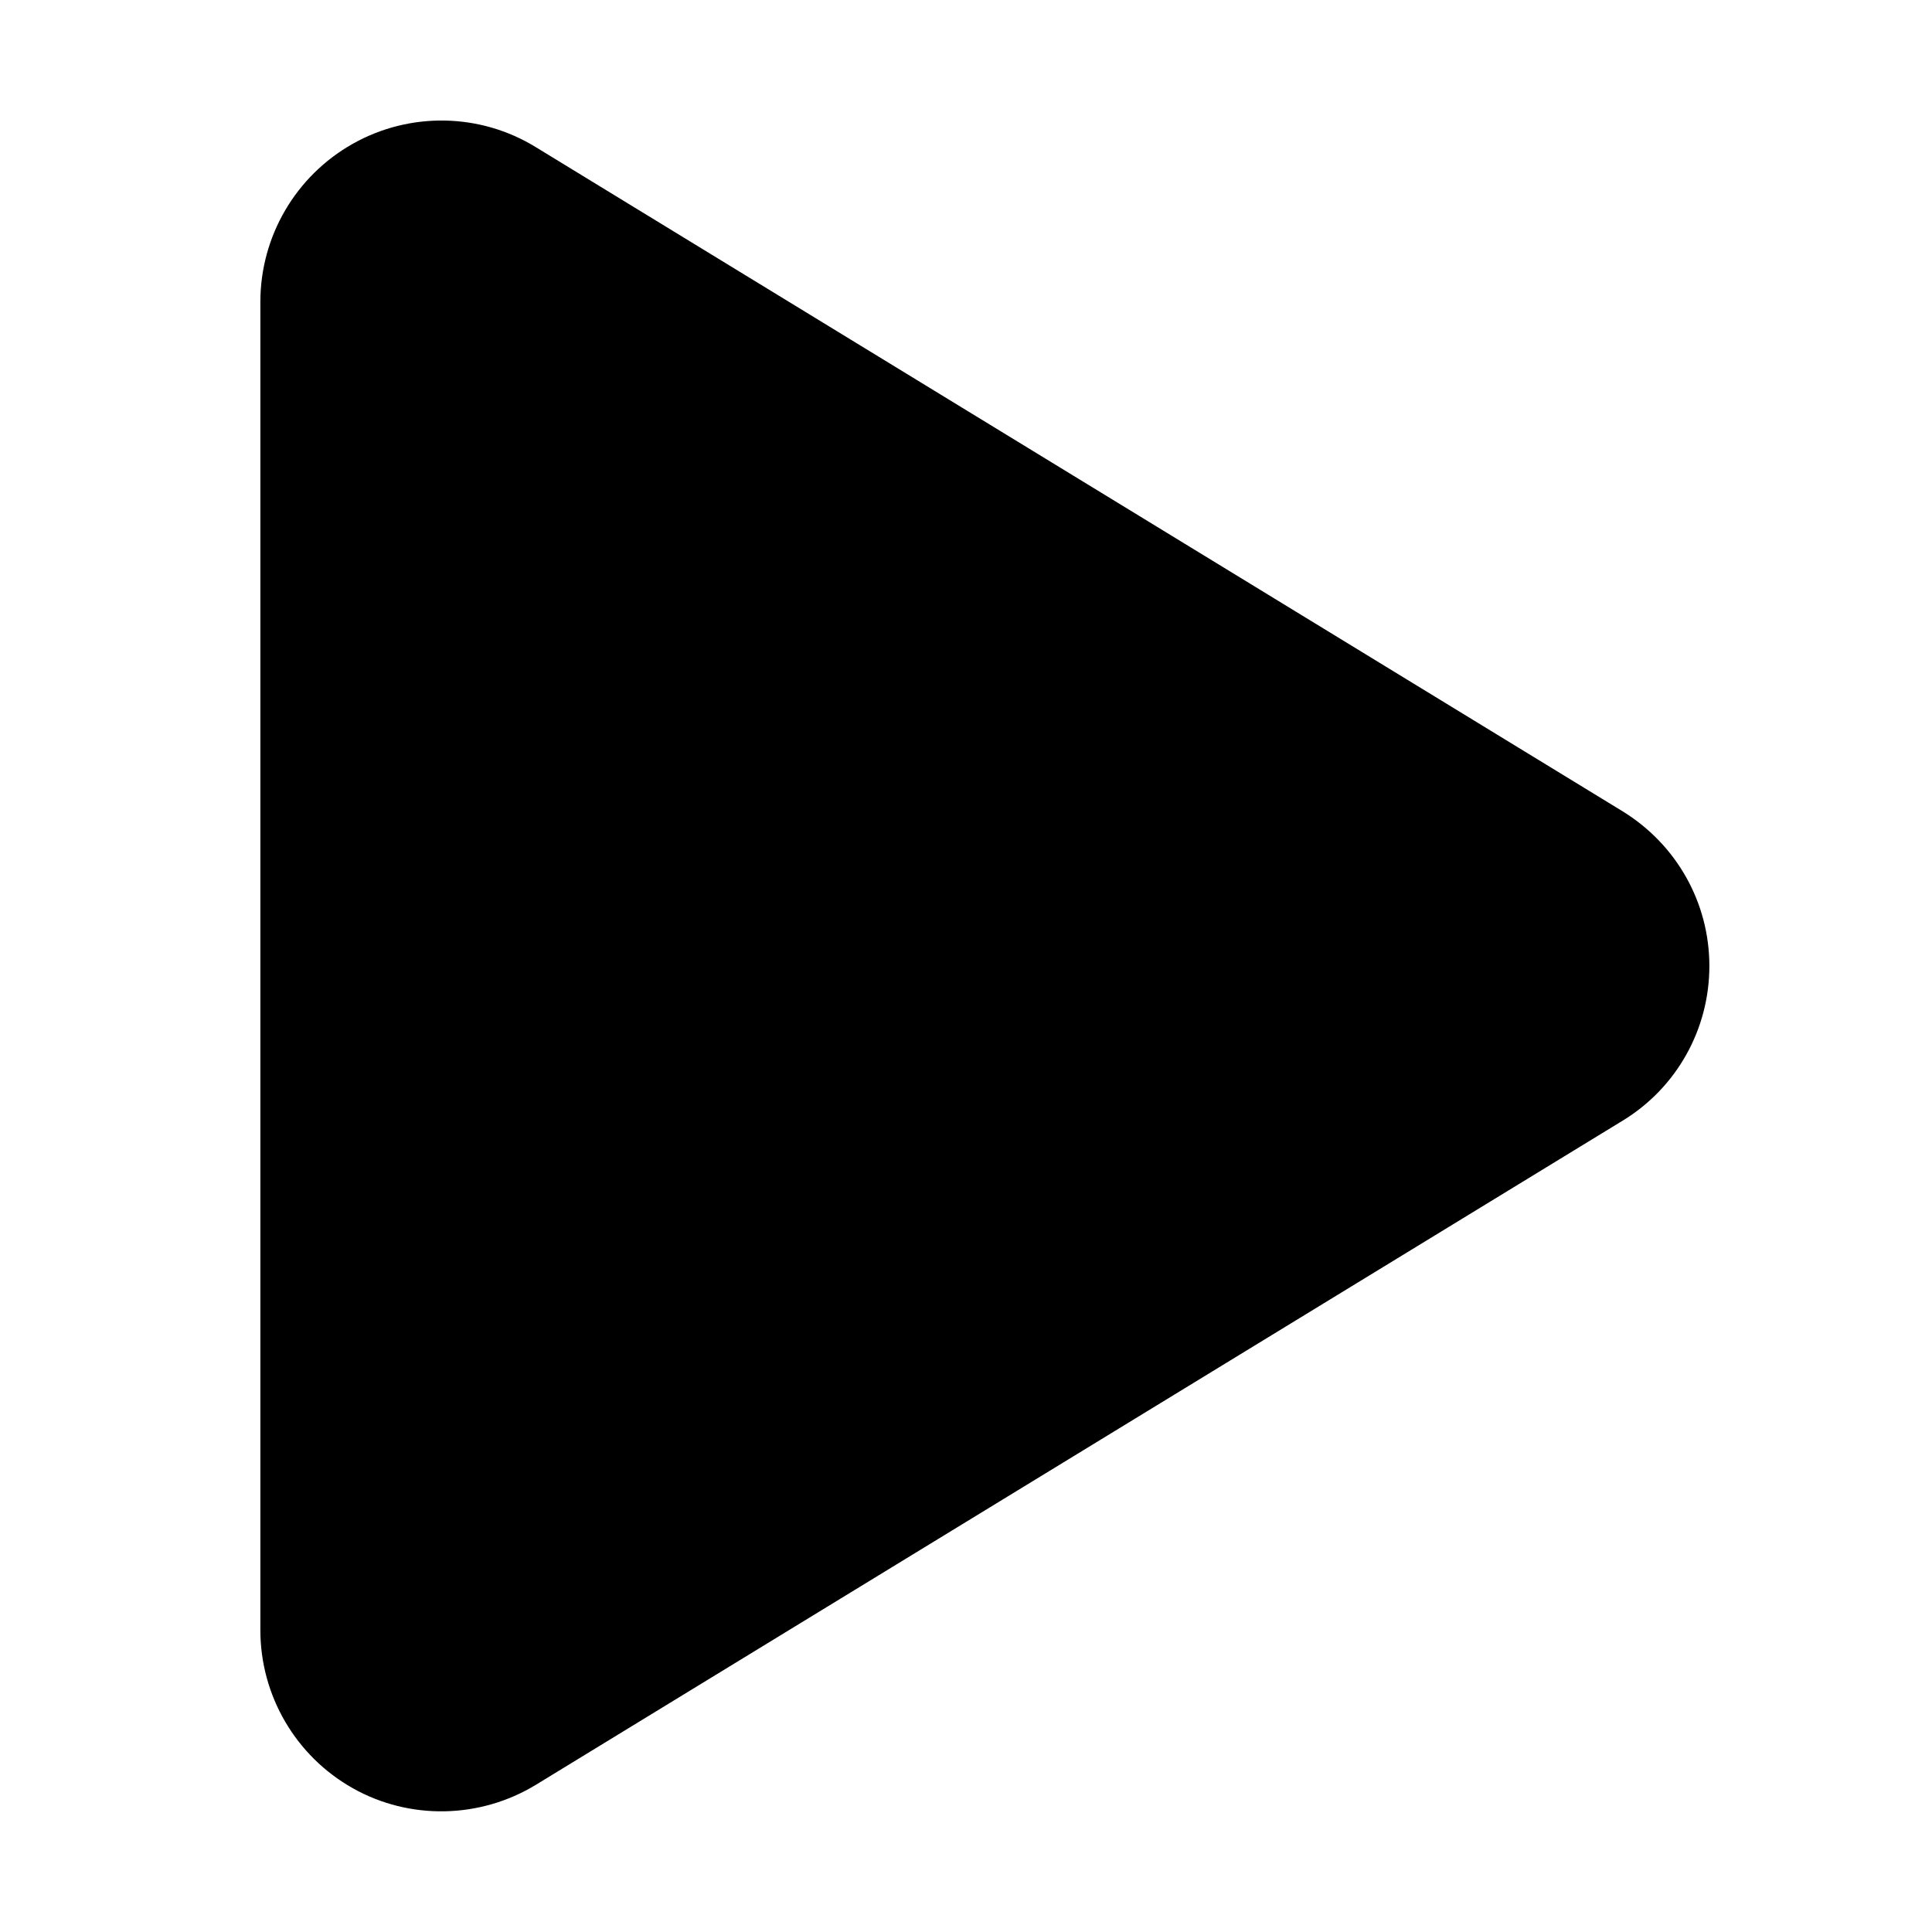
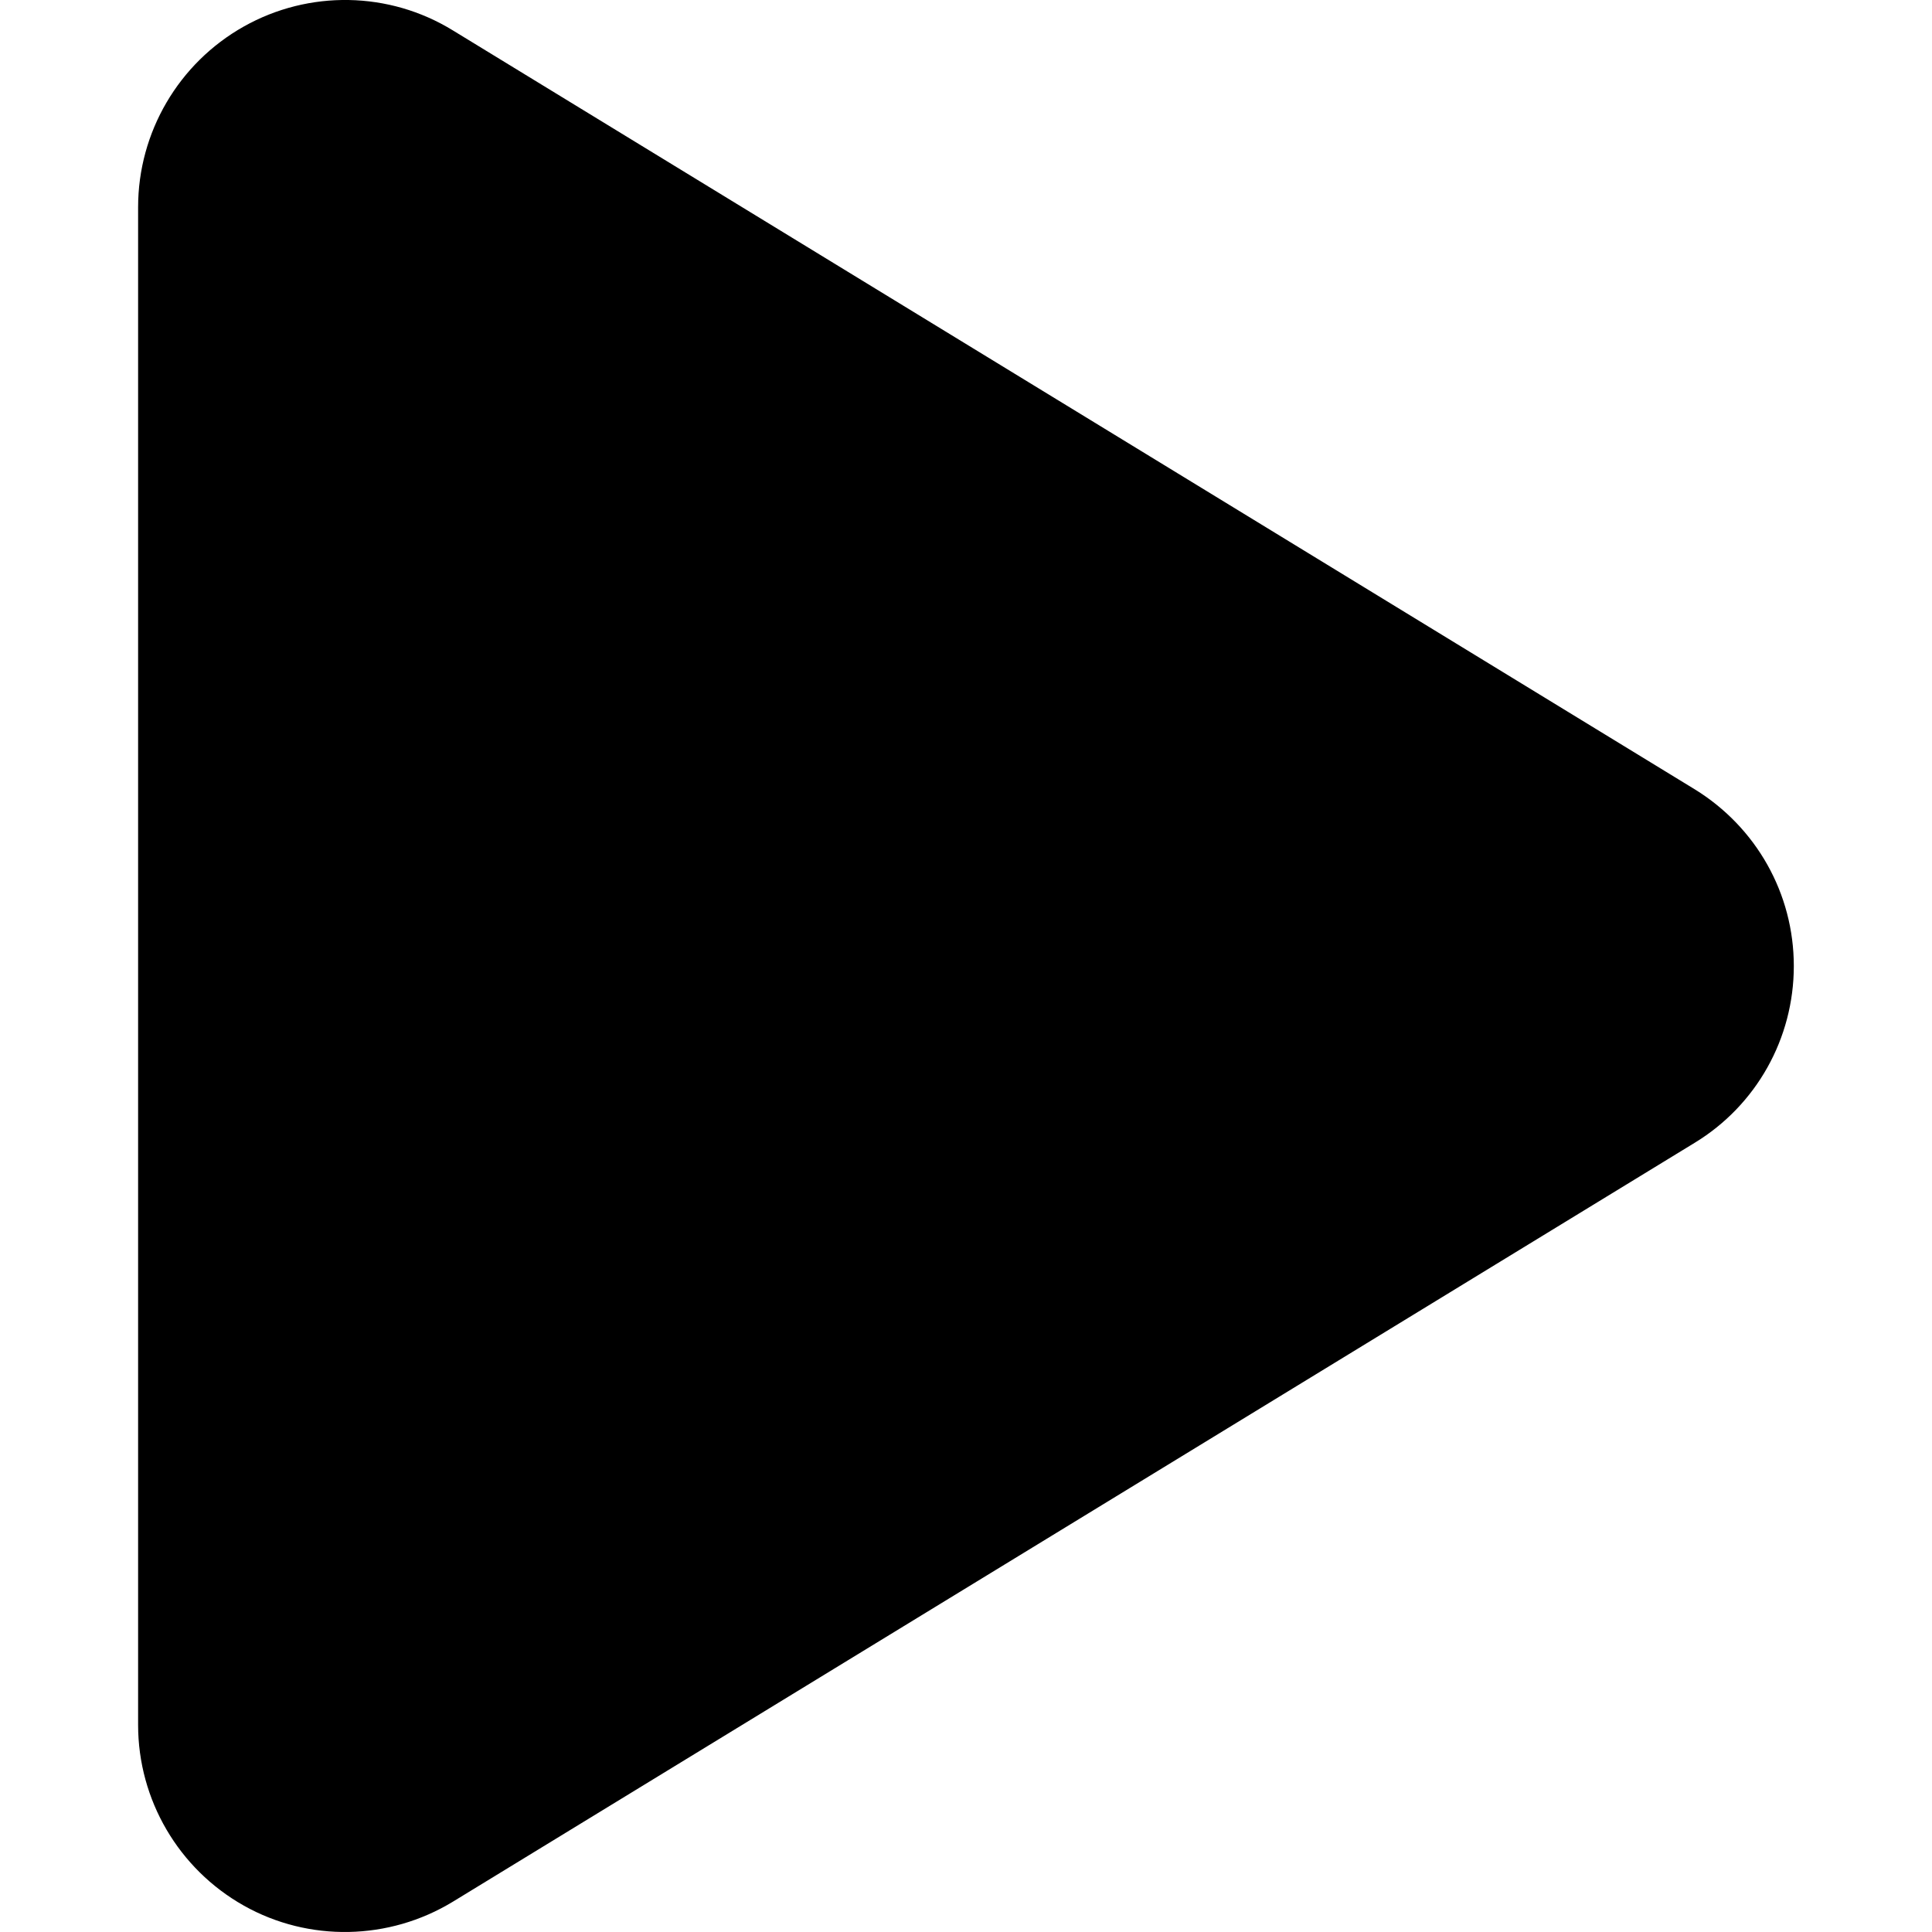
<svg xmlns="http://www.w3.org/2000/svg" id="Layer_1" version="1.1" viewBox="0 0 512 512">
-   <path d="M142,39c-14.8-9.1-33.4-9.4-48.5-.9-15.1,8.5-24.5,24.5-24.5,41.9v352c0,17.4,9.4,33.4,24.5,41.9,15.1,8.5,33.7,8.1,48.5-.9l288-176c14.3-8.7,23-24.2,23-41s-8.7-32.2-23-41L142,39Z" />
+   <path d="M120.02,8.06c-16.91-10.4-38.16-10.74-55.42-1.03-17.25,9.71-28,28-28,47.88v402.21c0,19.88,10.74,38.16,28,47.88s38.51,9.26,55.42-1.03l329.08-201.11c16.34-9.94,26.28-27.65,26.28-46.85s-9.94-36.79-26.28-46.85L120.02,8.06Z" />
</svg>
